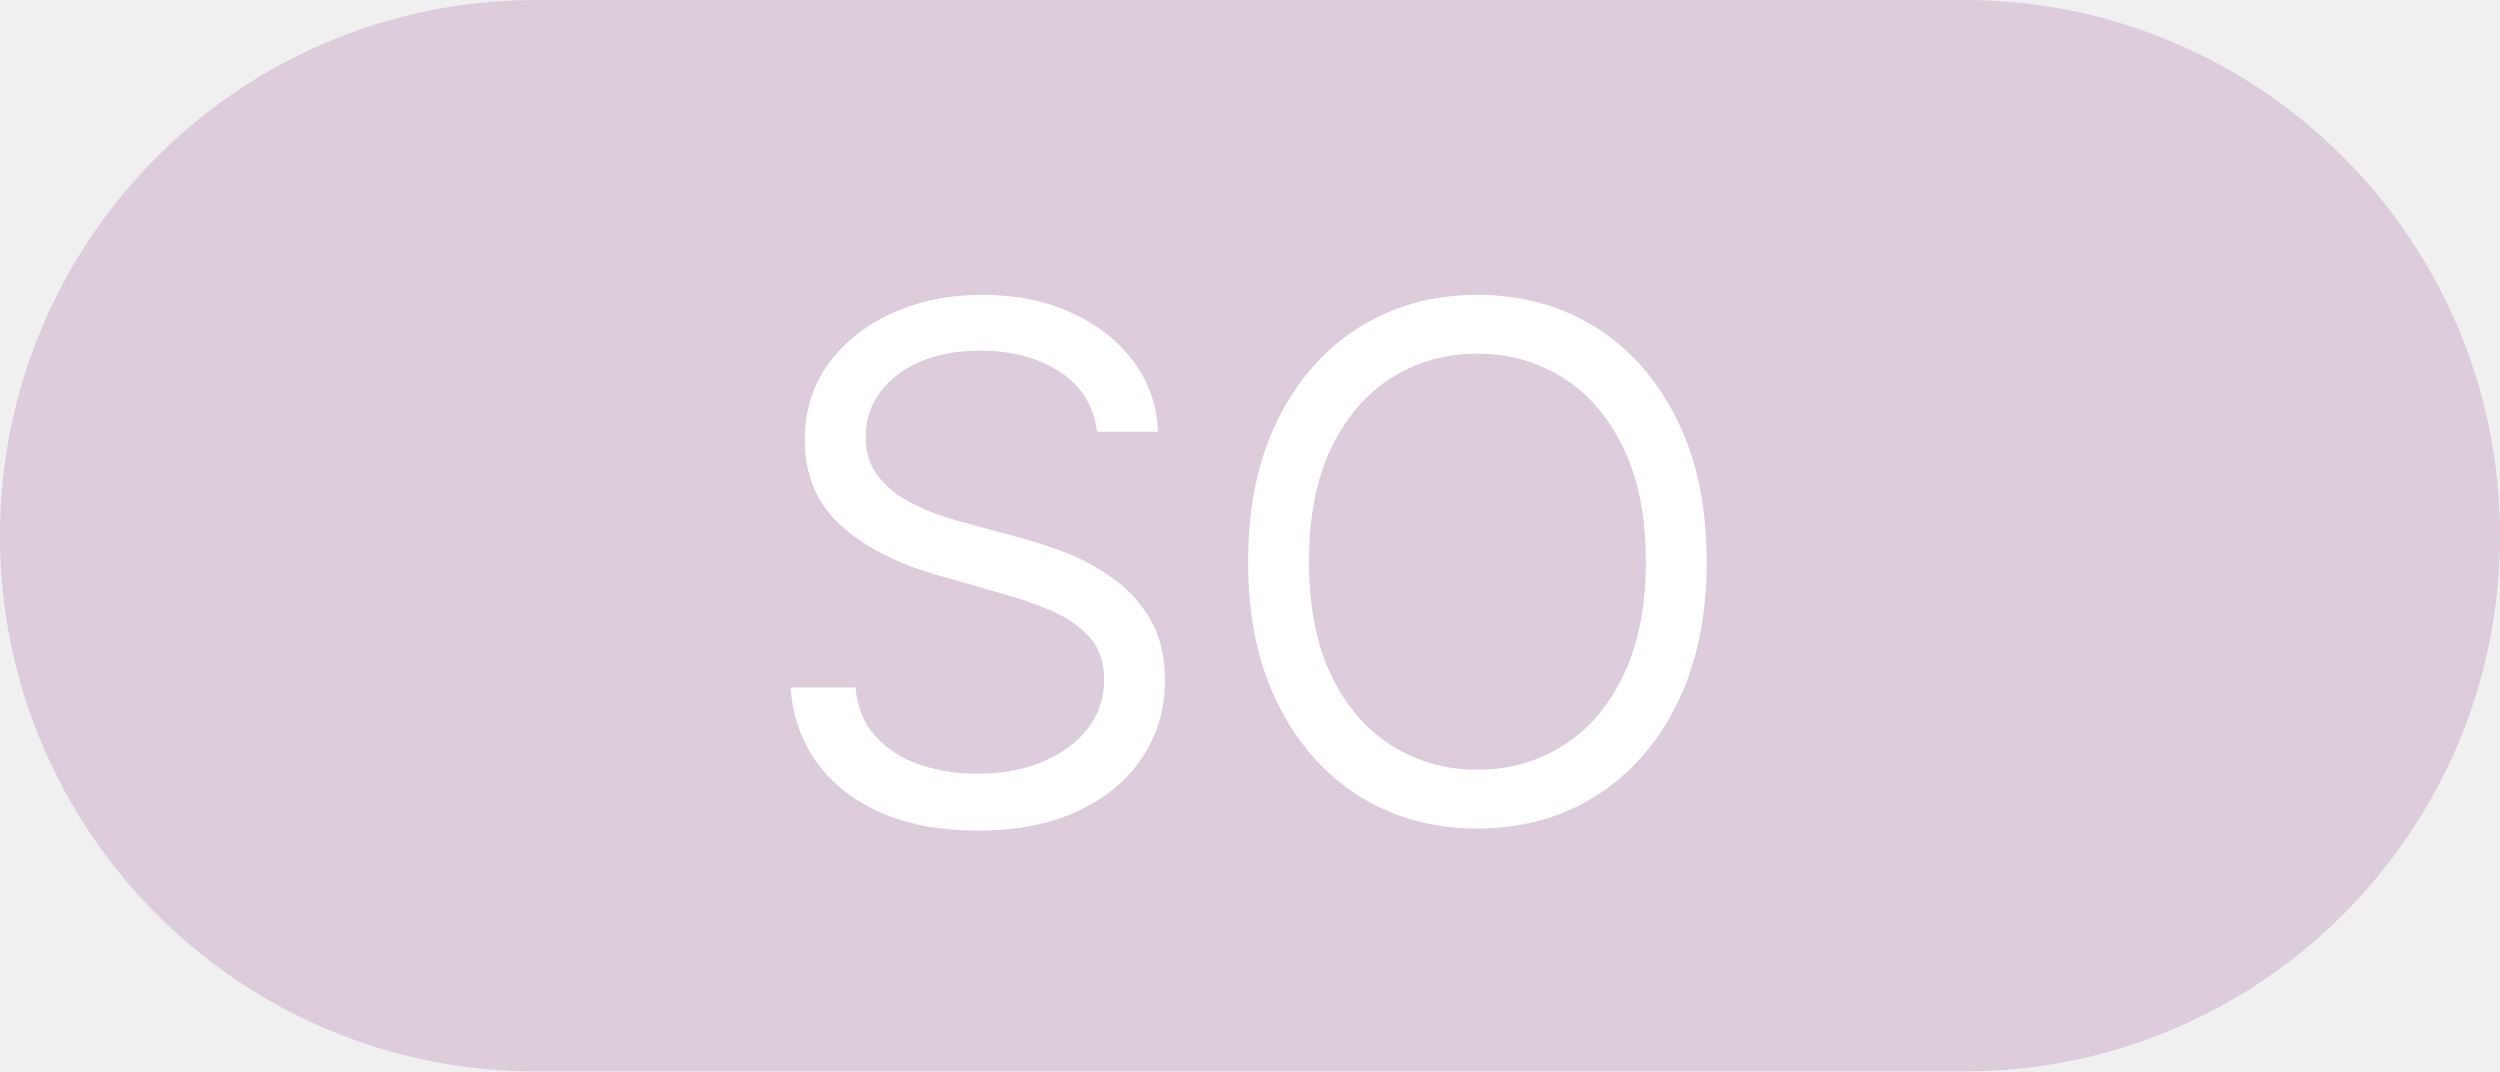
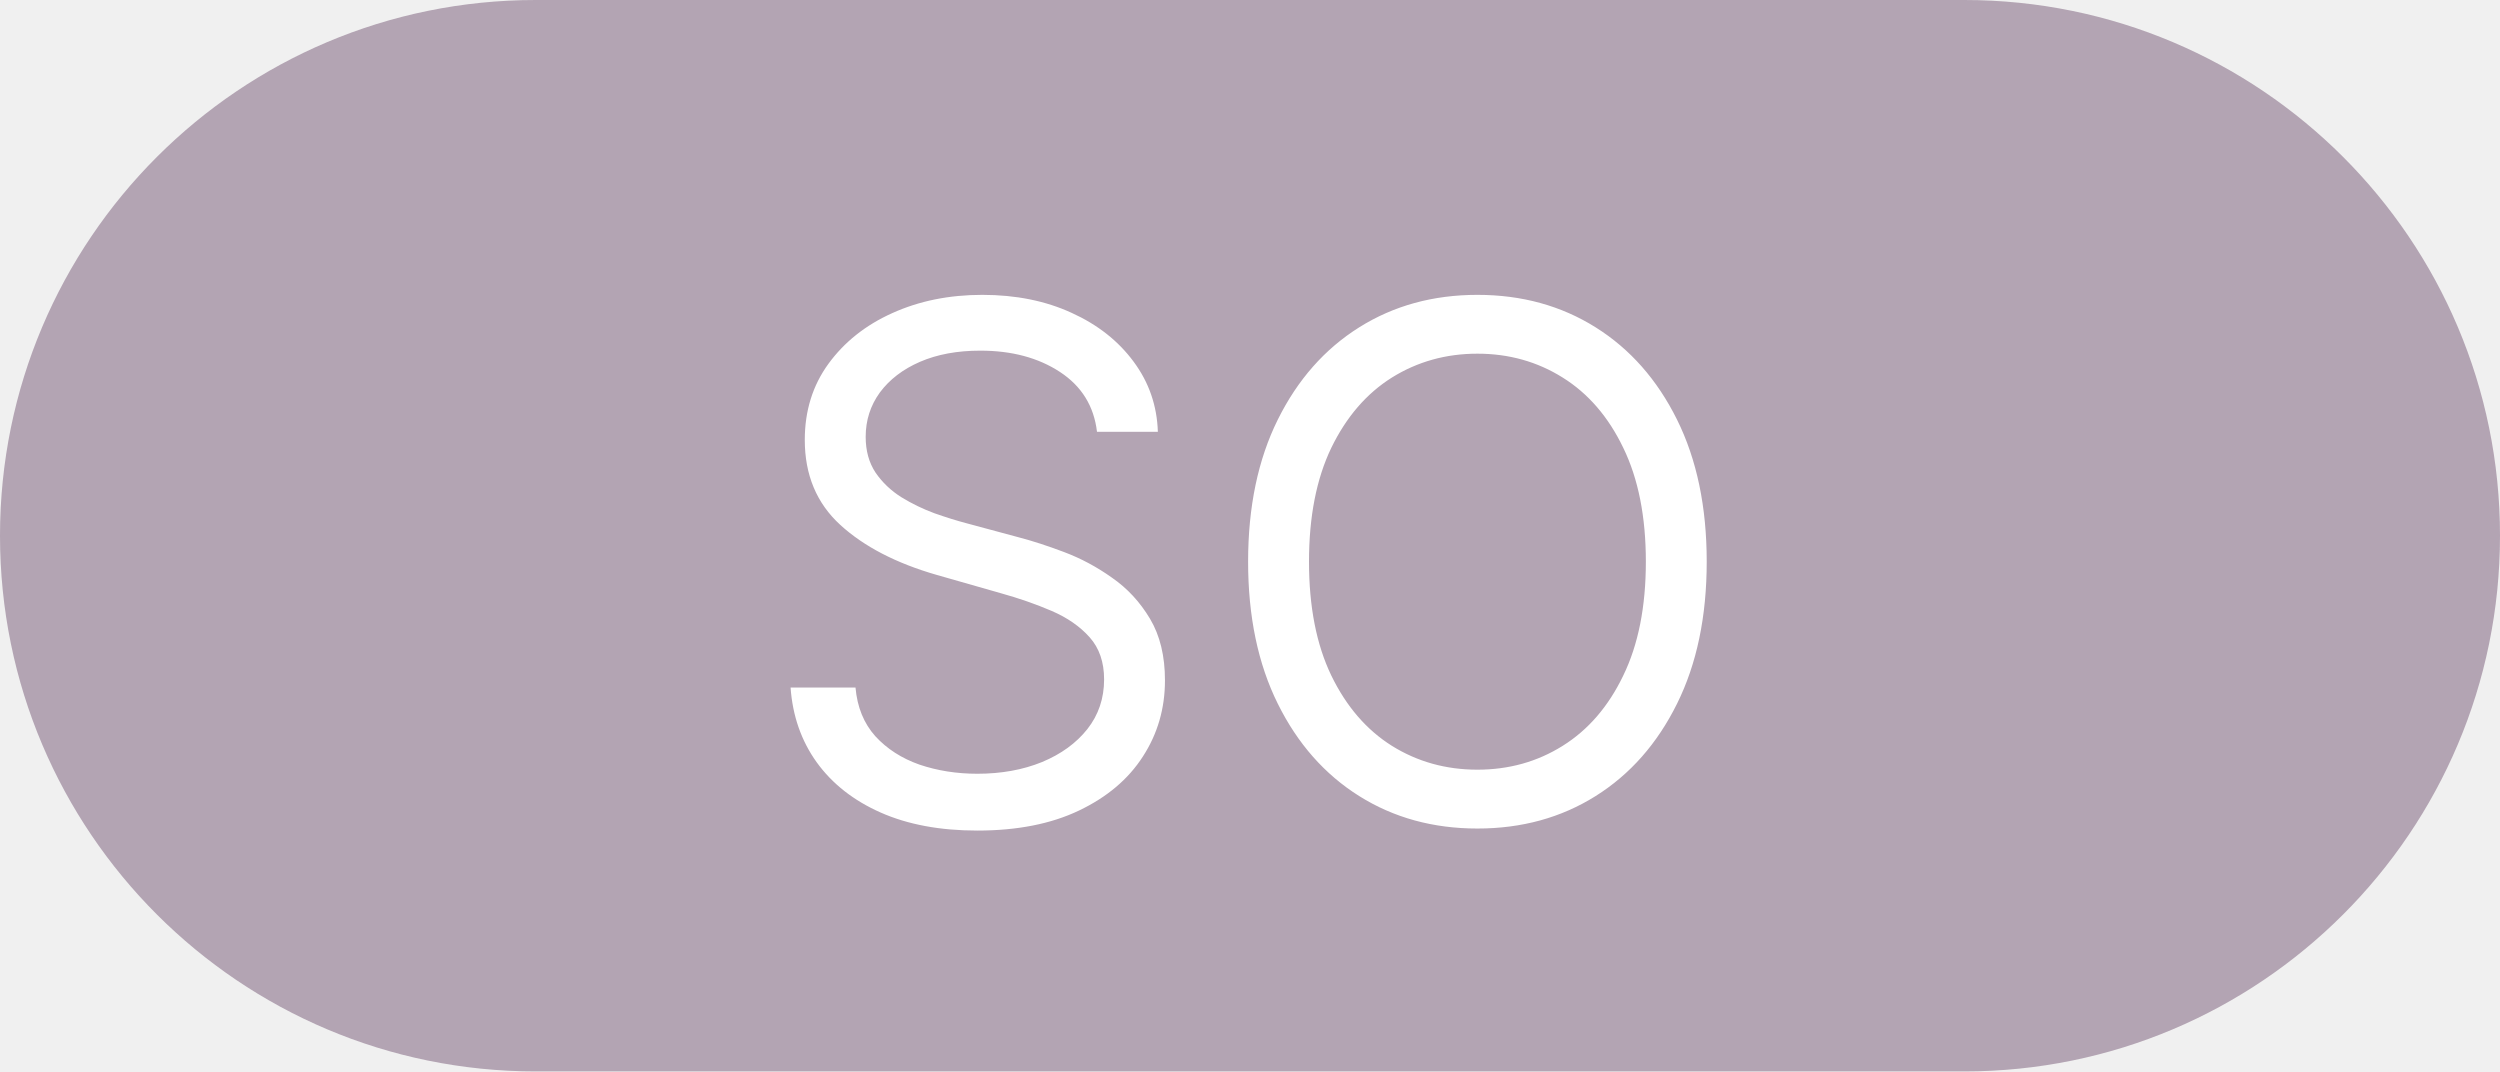
<svg xmlns="http://www.w3.org/2000/svg" width="70" height="30" viewBox="0 0 70 30" fill="none">
-   <rect width="70" height="30" rx="15" fill="#DCCCDC" />
+   <rect width="70" height="30" rx="15" fill="#B3A4B3" />
  <path d="M30.716 12.091C30.631 11.371 30.285 10.812 29.679 10.415C29.073 10.017 28.329 9.818 27.449 9.818C26.805 9.818 26.241 9.922 25.759 10.131C25.28 10.339 24.906 10.626 24.636 10.99C24.371 11.355 24.239 11.769 24.239 12.233C24.239 12.621 24.331 12.955 24.516 13.234C24.705 13.509 24.947 13.739 25.24 13.923C25.534 14.103 25.841 14.252 26.163 14.371C26.485 14.484 26.781 14.577 27.051 14.648L28.528 15.046C28.907 15.145 29.329 15.282 29.793 15.457C30.261 15.633 30.709 15.872 31.135 16.175C31.566 16.473 31.921 16.857 32.2 17.325C32.48 17.794 32.619 18.369 32.619 19.051C32.619 19.837 32.413 20.547 32.001 21.182C31.594 21.816 30.998 22.32 30.212 22.695C29.43 23.069 28.481 23.256 27.364 23.256C26.322 23.256 25.42 23.088 24.658 22.751C23.9 22.415 23.303 21.947 22.868 21.345C22.437 20.744 22.193 20.046 22.136 19.25H23.954C24.002 19.799 24.187 20.254 24.509 20.614C24.835 20.969 25.247 21.234 25.744 21.409C26.246 21.579 26.786 21.665 27.364 21.665C28.036 21.665 28.64 21.556 29.175 21.338C29.71 21.116 30.134 20.808 30.446 20.415C30.759 20.017 30.915 19.553 30.915 19.023C30.915 18.54 30.78 18.147 30.51 17.844C30.24 17.541 29.885 17.294 29.445 17.105C29.004 16.916 28.528 16.75 28.017 16.608L26.227 16.097C25.091 15.77 24.191 15.303 23.528 14.697C22.866 14.091 22.534 13.298 22.534 12.318C22.534 11.504 22.754 10.794 23.195 10.188C23.64 9.577 24.236 9.103 24.984 8.767C25.737 8.426 26.578 8.256 27.506 8.256C28.443 8.256 29.276 8.424 30.006 8.76C30.735 9.091 31.312 9.546 31.739 10.124C32.169 10.701 32.397 11.357 32.42 12.091H30.716ZM47.788 15.727C47.788 17.261 47.511 18.587 46.957 19.704C46.403 20.822 45.643 21.684 44.677 22.29C43.711 22.896 42.608 23.199 41.367 23.199C40.127 23.199 39.024 22.896 38.058 22.29C37.092 21.684 36.332 20.822 35.778 19.704C35.224 18.587 34.947 17.261 34.947 15.727C34.947 14.193 35.224 12.867 35.778 11.75C36.332 10.633 37.092 9.771 38.058 9.165C39.024 8.559 40.127 8.256 41.367 8.256C42.608 8.256 43.711 8.559 44.677 9.165C45.643 9.771 46.403 10.633 46.957 11.75C47.511 12.867 47.788 14.193 47.788 15.727ZM46.084 15.727C46.084 14.468 45.873 13.405 45.451 12.538C45.035 11.672 44.469 11.016 43.754 10.571C43.044 10.126 42.248 9.903 41.367 9.903C40.487 9.903 39.689 10.126 38.974 10.571C38.264 11.016 37.698 11.672 37.277 12.538C36.86 13.405 36.652 14.468 36.652 15.727C36.652 16.987 36.86 18.05 37.277 18.916C37.698 19.783 38.264 20.438 38.974 20.884C39.689 21.329 40.487 21.551 41.367 21.551C42.248 21.551 43.044 21.329 43.754 20.884C44.469 20.438 45.035 19.783 45.451 18.916C45.873 18.05 46.084 16.987 46.084 15.727Z" fill="white" />
</svg>
